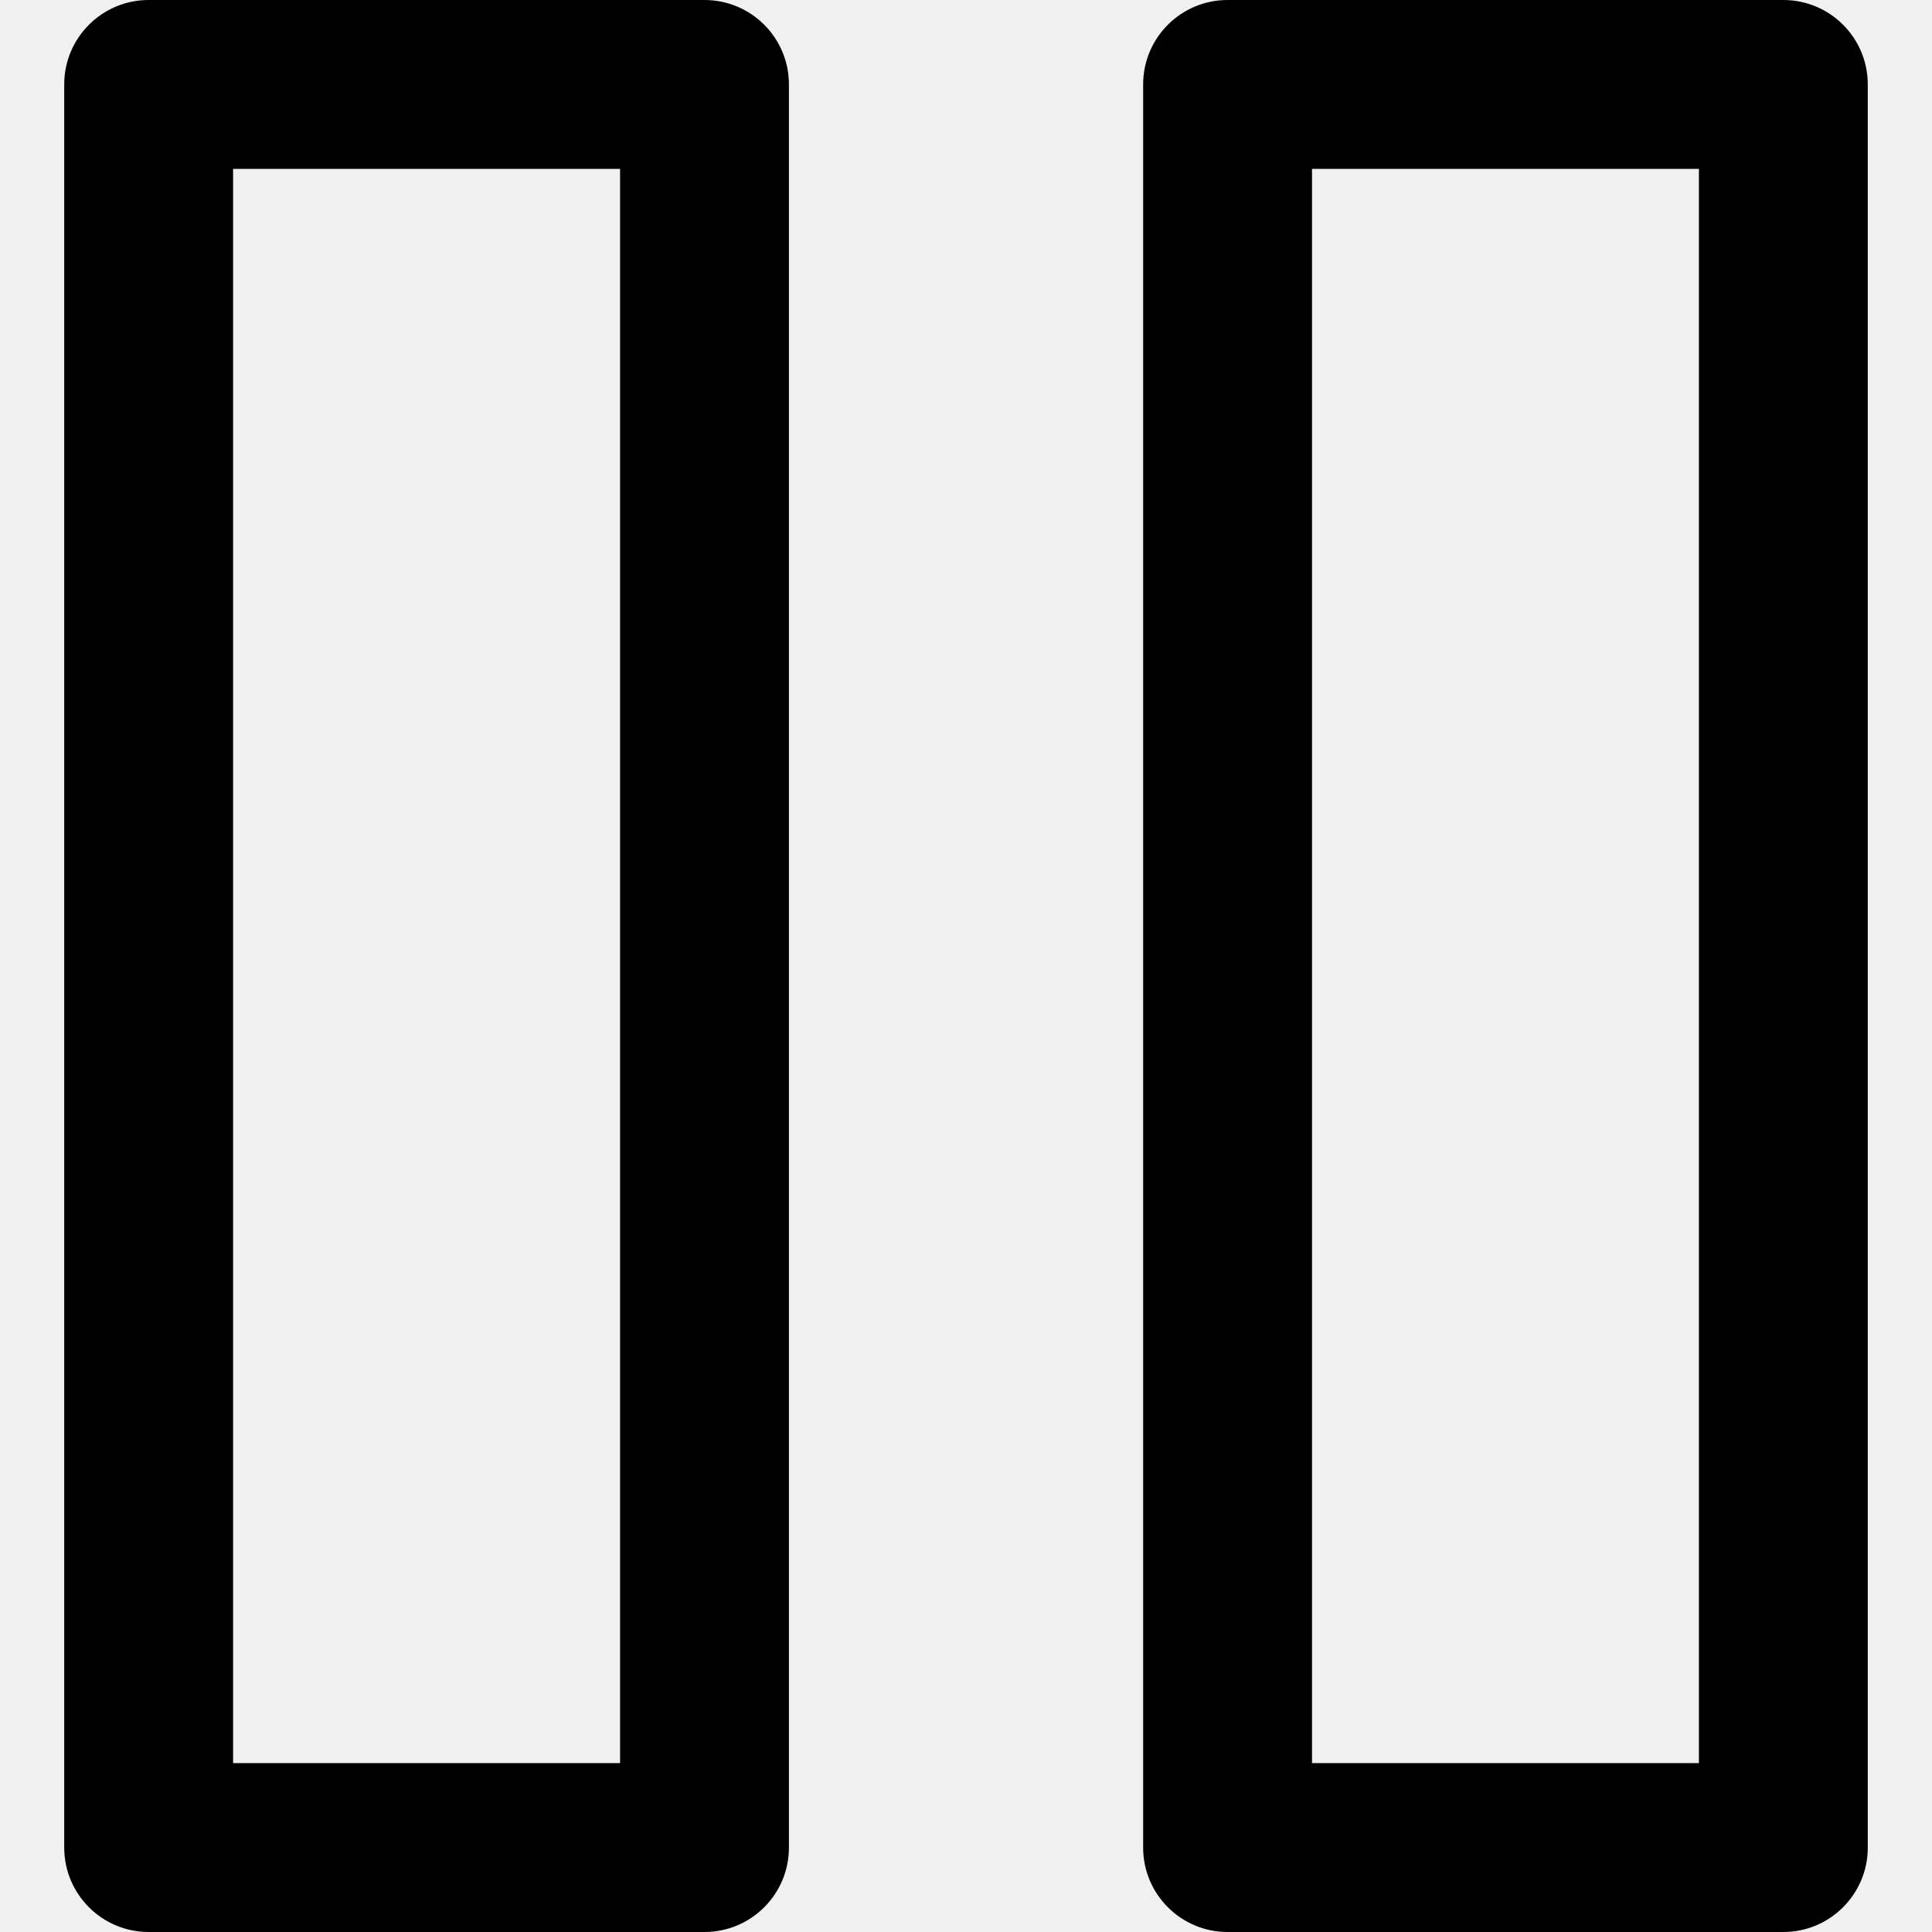
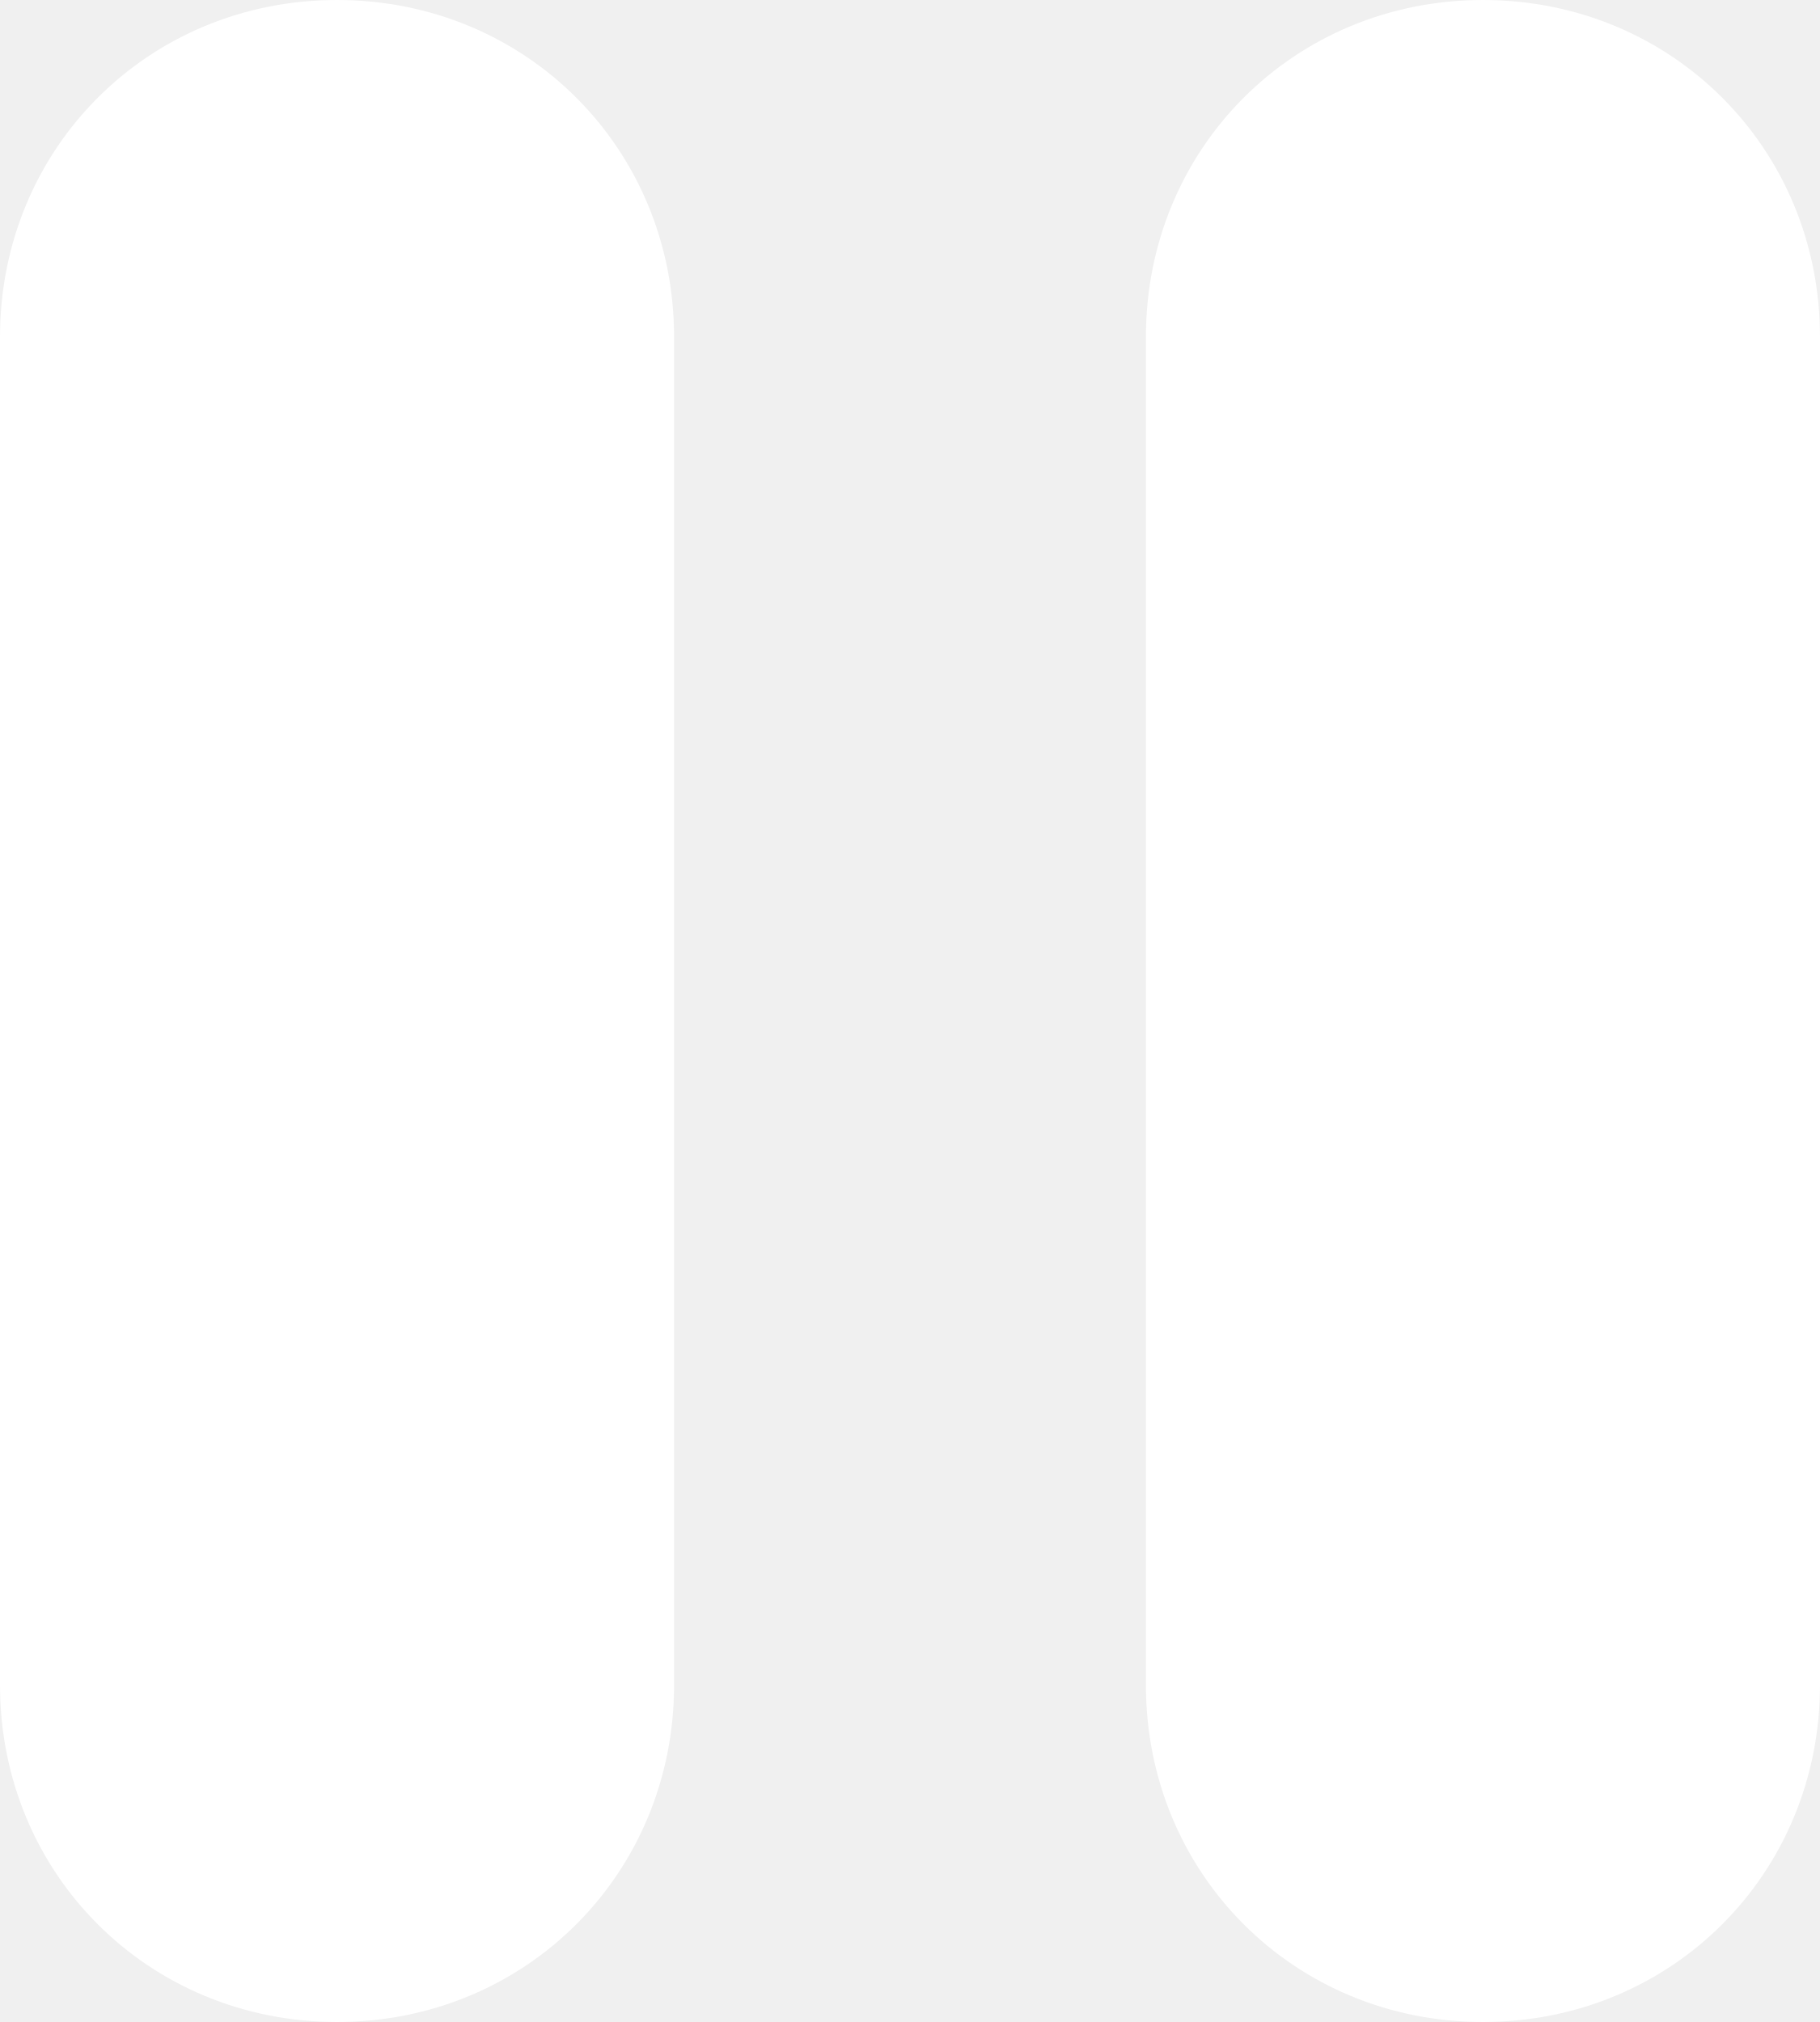
- <svg xmlns="http://www.w3.org/2000/svg" fill="#000000" version="1.1" id="Capa_1" width="800px" height="800px" viewBox="0 0 332.145 332.146" xml:space="preserve">
-   <g>
-     <g>
-       <path d="M121.114,0H25.558c-8.017,0-14.517,6.5-14.517,14.515v303.114c0,8.017,6.5,14.517,14.517,14.517h95.556    c8.017,0,14.517-6.5,14.517-14.517V14.515C135.631,6.499,129.131,0,121.114,0z M106.6,303.113H40.072V29.031H106.6V303.113z" />
-       <path d="M306.586,0h-95.541c-8.018,0-14.518,6.5-14.518,14.515v303.114c0,8.017,6.5,14.517,14.518,14.517h95.541    c8.016,0,14.518-6.5,14.518-14.517V14.515C321.102,6.499,314.602,0,306.586,0z M292.073,303.113h-66.514V29.031h66.514V303.113z" />
-     </g>
-   </g>
+ <svg xmlns="http://www.w3.org/2000/svg" version="1.2" viewBox="0 0 27 30" width="27" height="30">
+   <style>
+ 		.s0 { fill: #ffffff } 
+ 	</style>
+   <path id="Shape 25" class="s0" d="m0 5c0-2.8 2.2-5 5-5 2.8 0 5 2.2 5 5v20c0 2.8-2.2 5-5 5-2.8 0-5-2.2-5-5z" />
+   <path id="Shape 25 copy" class="s0" d="m17 5c0-2.8 2.2-5 5-5 2.8 0 5 2.2 5 5v20c0 2.8-2.2 5-5 5-2.8 0-5-2.2-5-5z" />
</svg>
